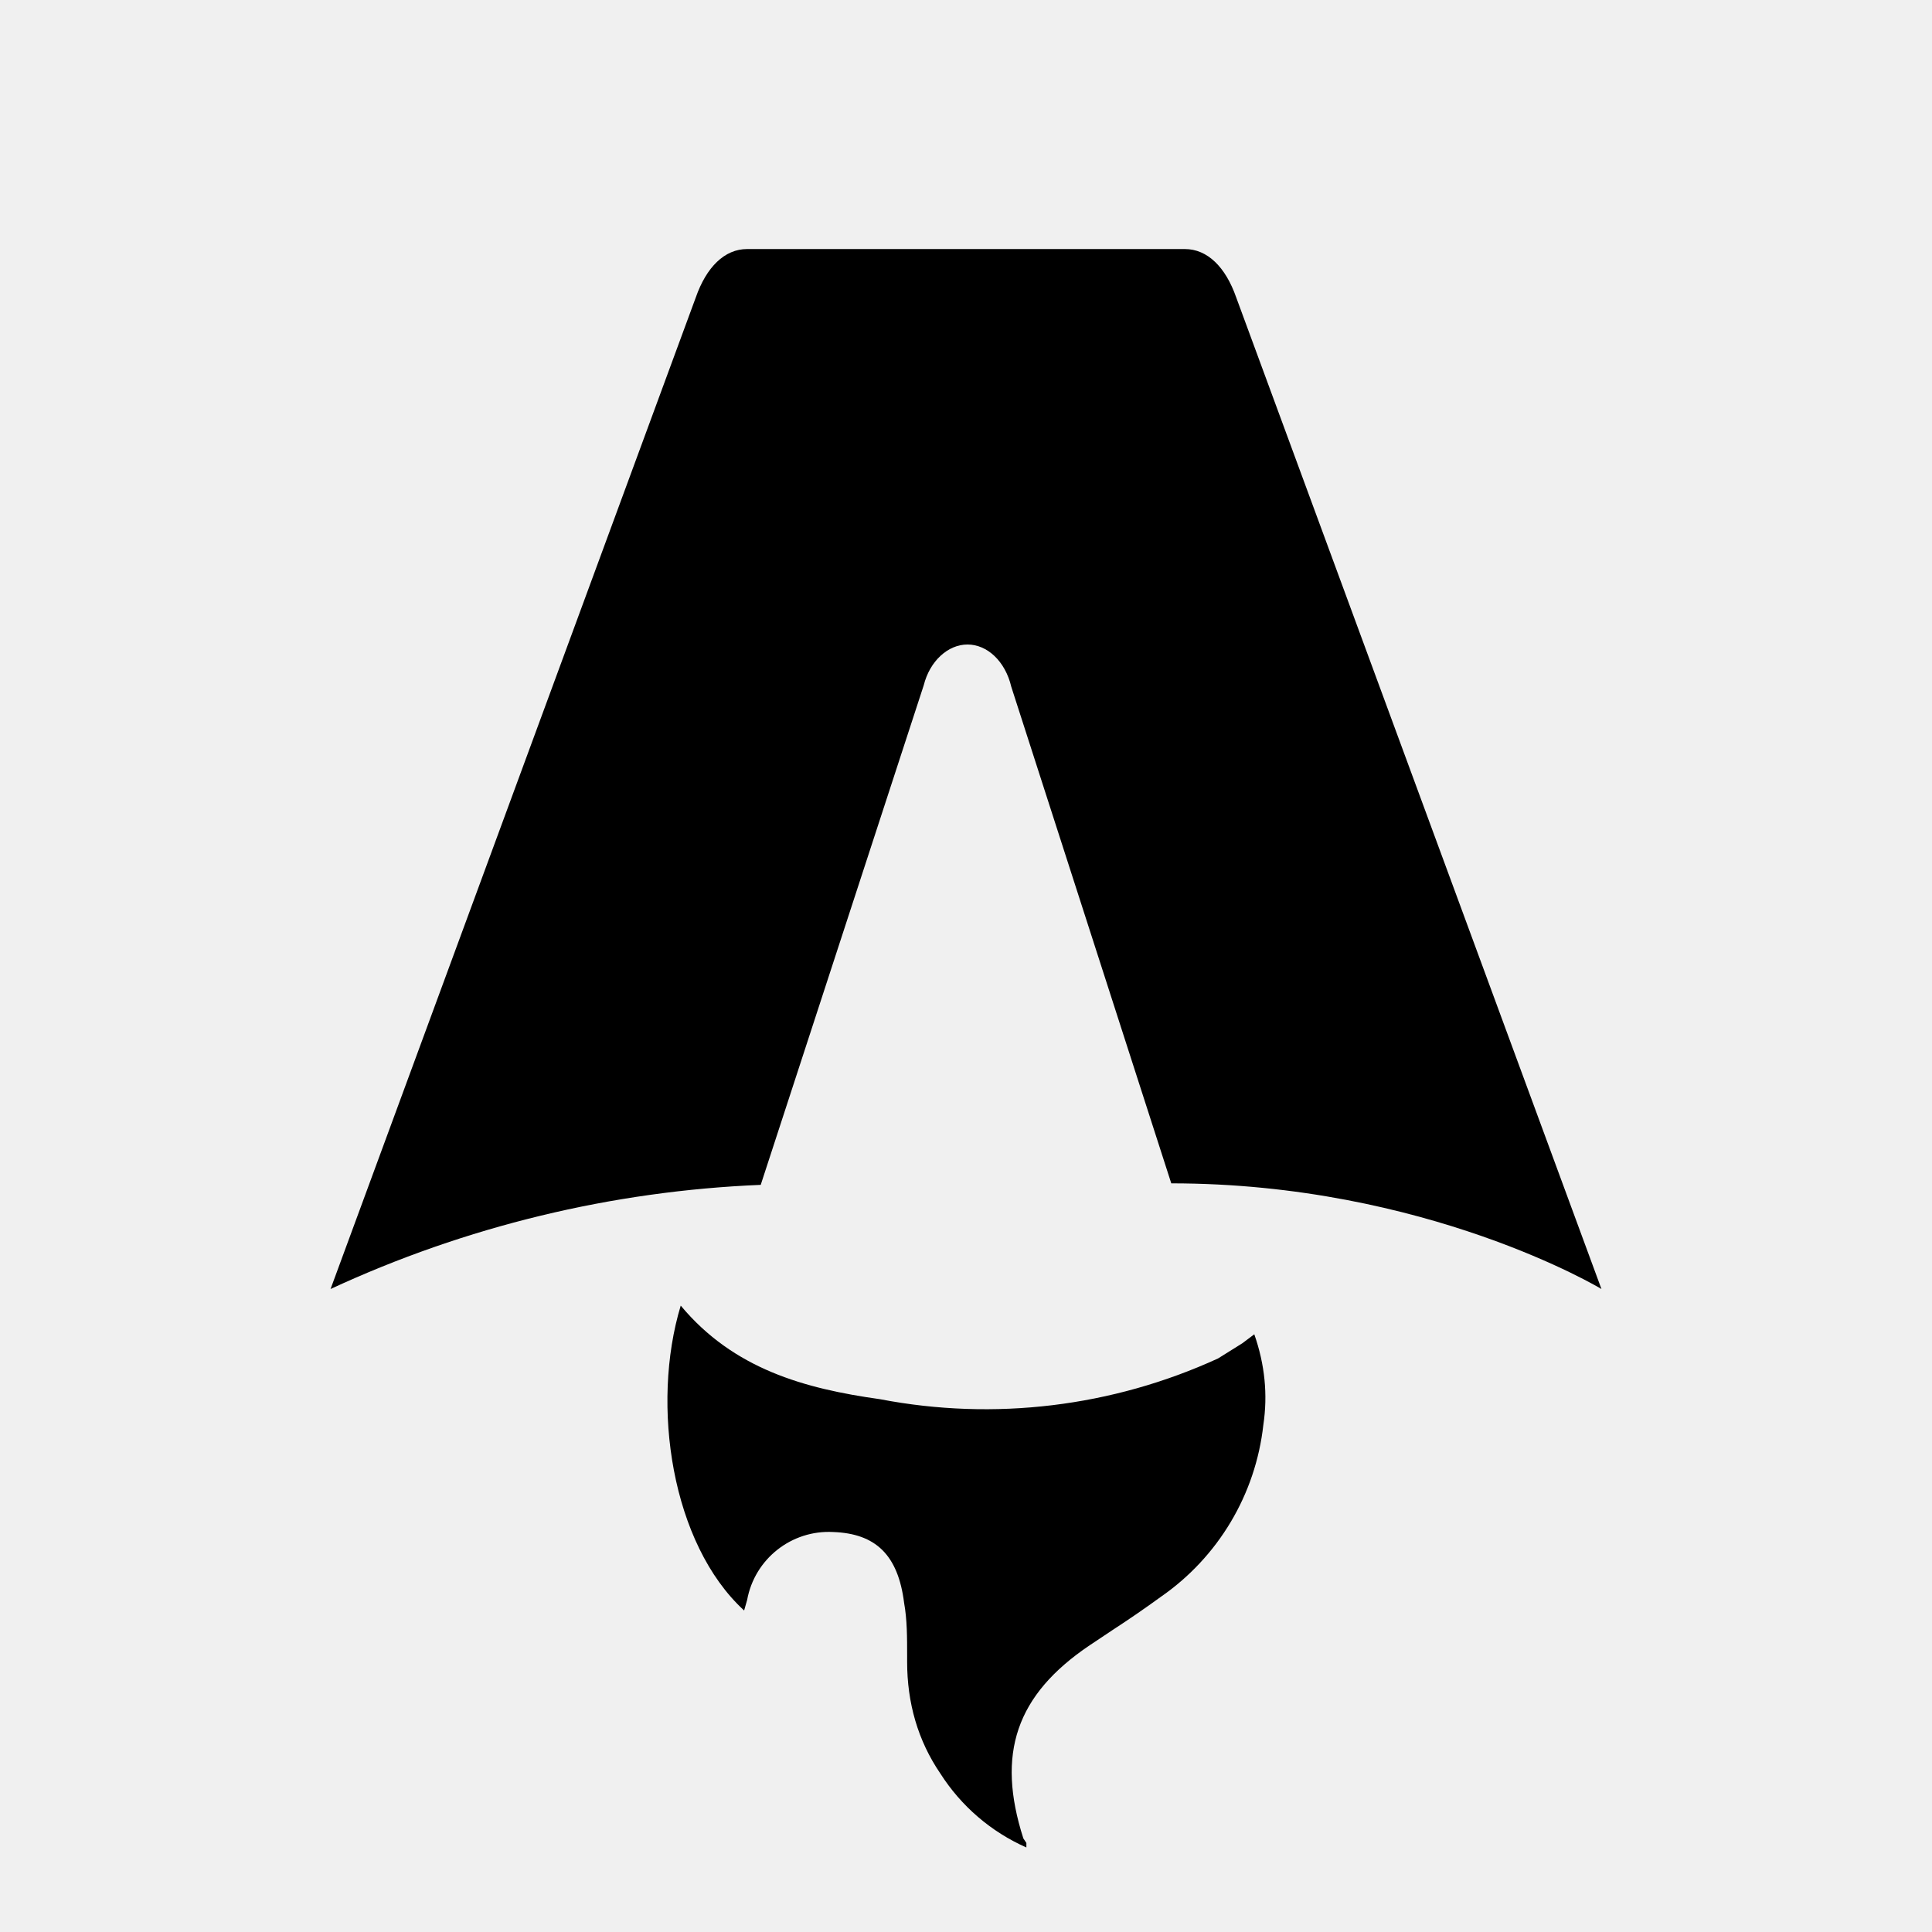
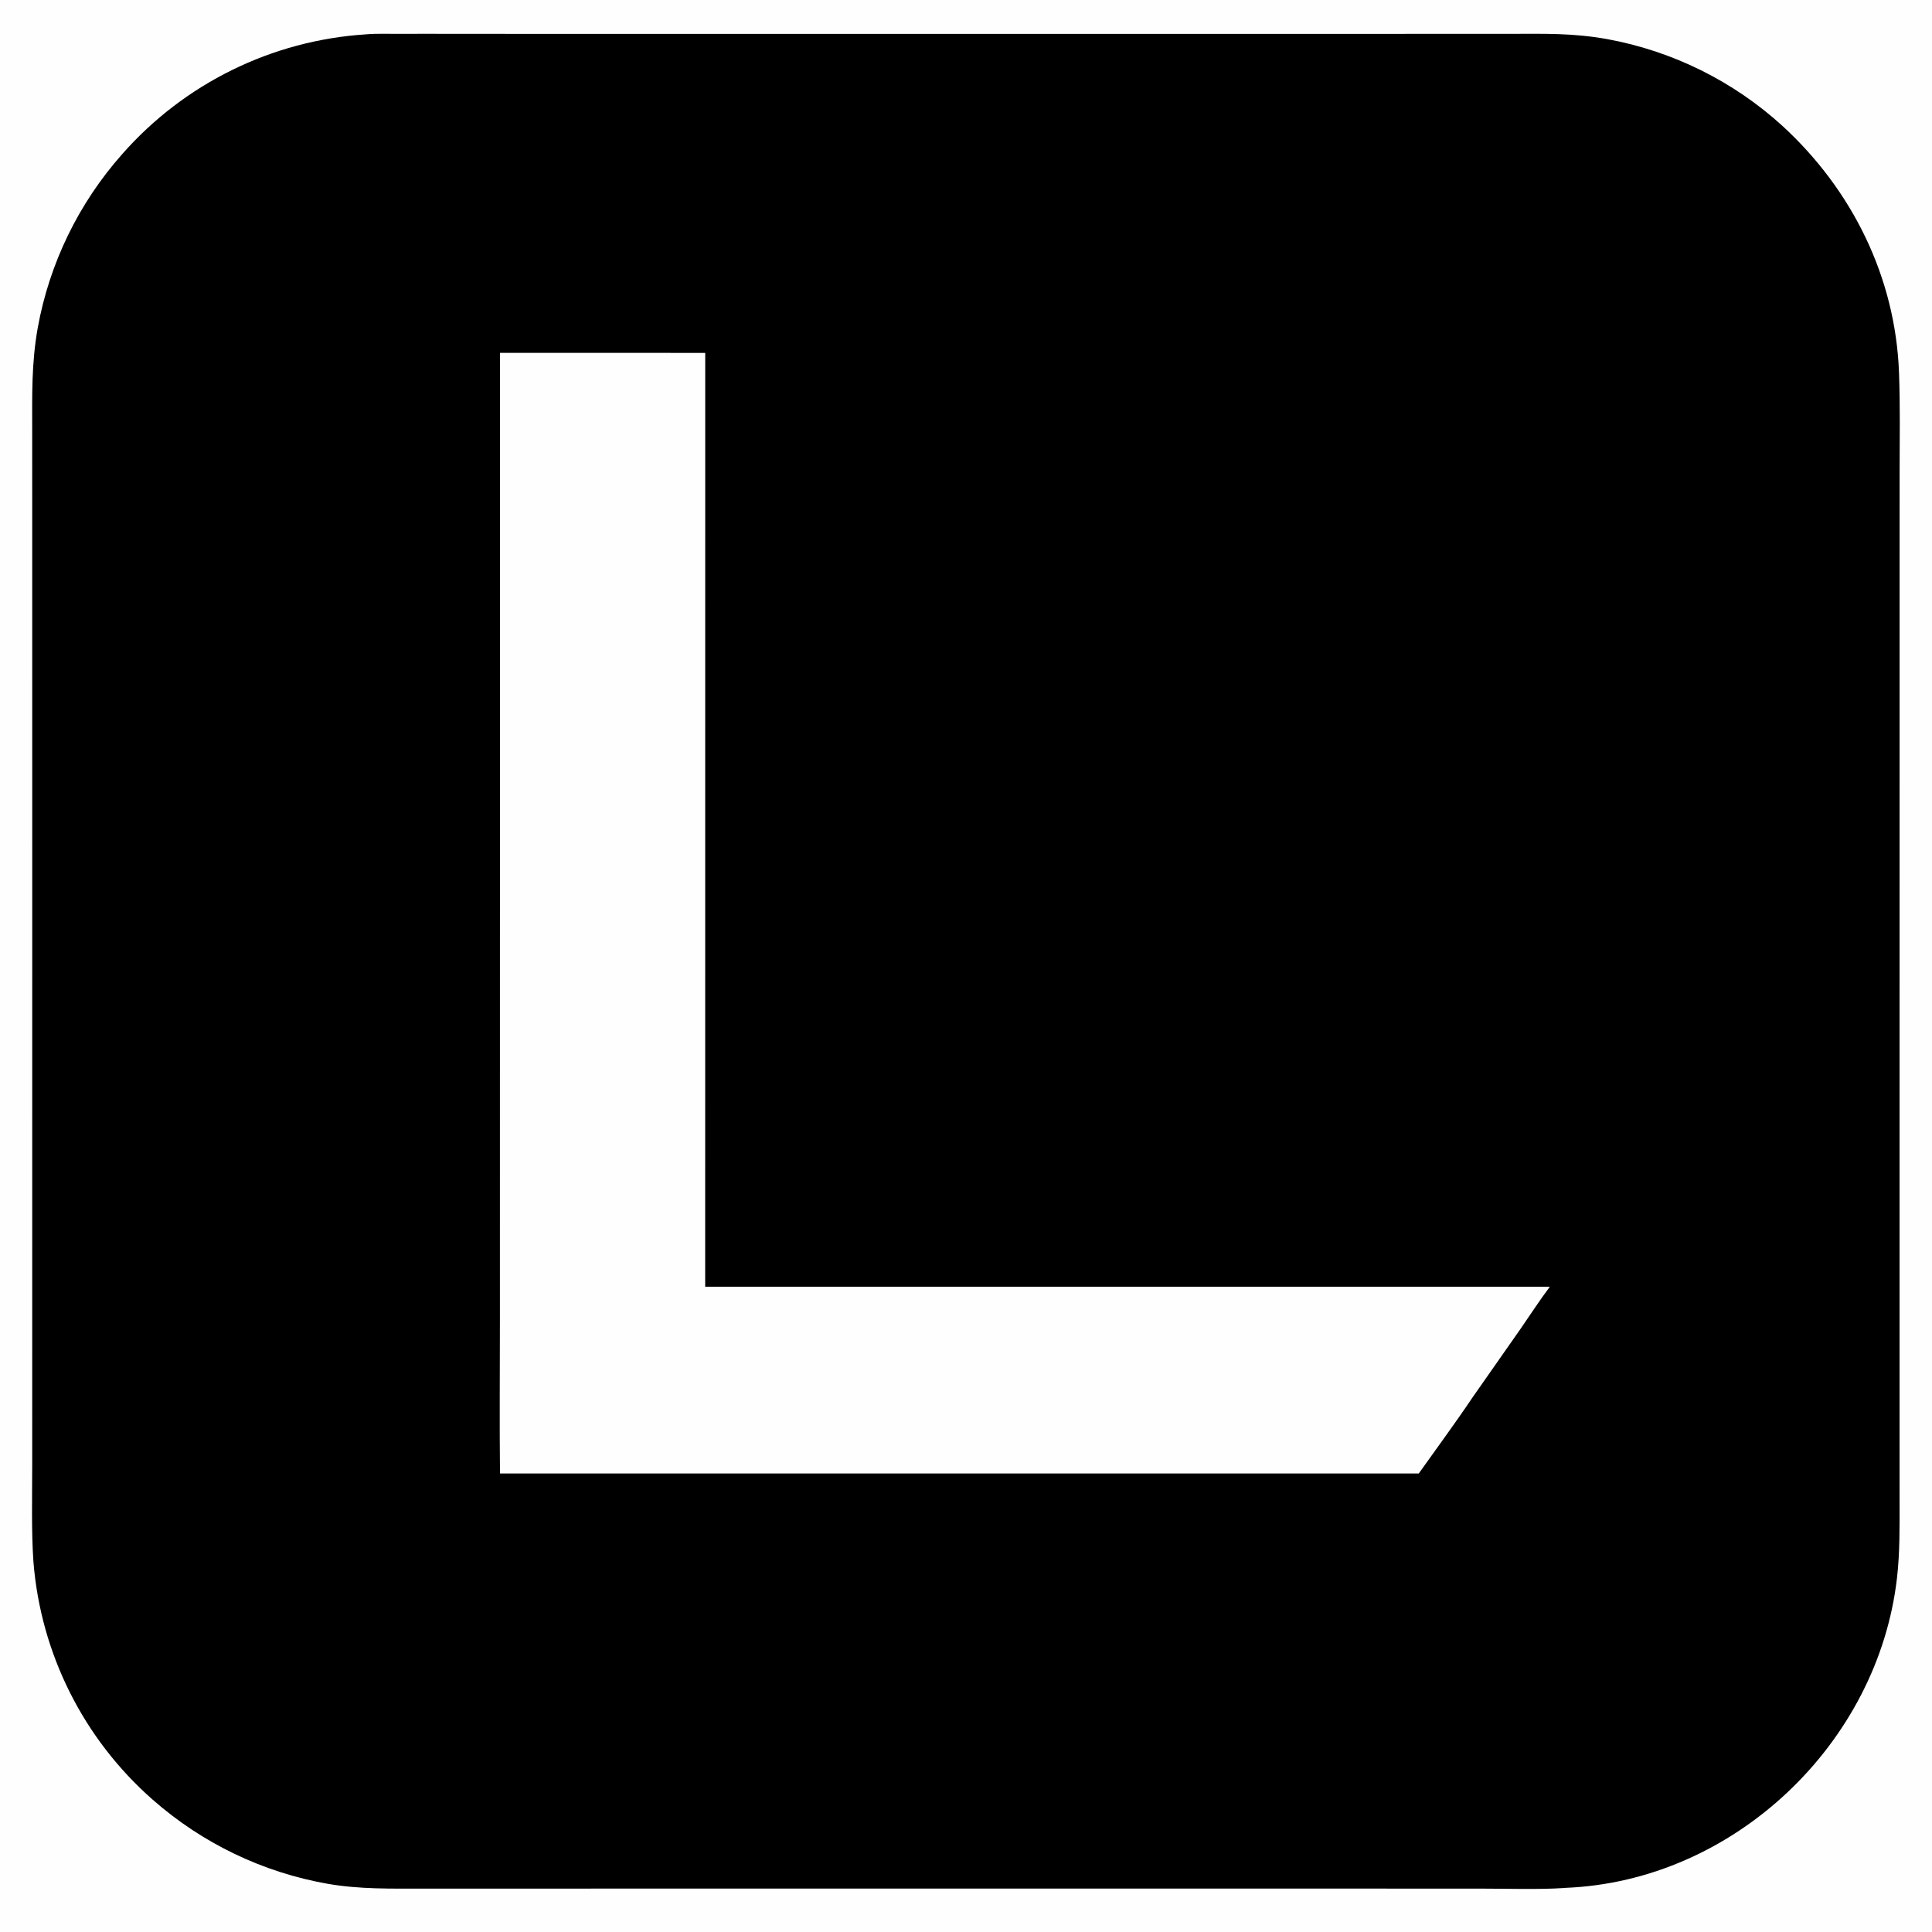
- <svg xmlns="http://www.w3.org/2000/svg" fill="none" viewBox="0 0 128 128">
-   <path d="M50.4 78.5a75.1 75.1 0 0 0-28.5 6.9l24.2-65.7c.7-2 1.9-3.2 3.4-3.2h29c1.5 0 2.7 1.2 3.4 3.2l24.2 65.7s-11.6-7-28.5-7L67 45.5c-.4-1.7-1.6-2.8-2.9-2.8-1.3 0-2.5 1.1-2.9 2.7L50.4 78.5Zm-1.1 28.2Zm-4.2-20.2c-2 6.6-.6 15.8 4.2 20.2a17.5 17.5 0 0 1 .2-.7 5.5 5.5 0 0 1 5.7-4.5c2.8.1 4.3 1.5 4.7 4.7.2 1.1.2 2.3.2 3.5v.4c0 2.7.7 5.2 2.2 7.4a13 13 0 0 0 5.7 4.9v-.3l-.2-.3c-1.8-5.6-.5-9.5 4.4-12.8l1.5-1a73 73 0 0 0 3.2-2.2 16 16 0 0 0 6.8-11.4c.3-2 .1-4-.6-6l-.8.6-1.6 1a37 37 0 0 1-22.4 2.7c-5-.7-9.7-2-13.2-6.2Z" />
-   <style>
-         path { fill: #000; }
-         @media (prefers-color-scheme: dark) {
-             path { fill: #FFF; }
-         }
-     </style>
+ <svg xmlns="http://www.w3.org/2000/svg" version="1.1" style="display: block;" viewBox="0 0 2048 2048" width="1024" height="1024" preserveAspectRatio="none">
+   <path transform="translate(0,0)" fill="rgb(254,254,254)" d="M 0 0 L 2048 0 L 2048 2048 L 0 2048 L 0 0 z" />
+   <path transform="translate(0,0)" fill="rgb(0,0,0)" d="M 387.641 36.428 C 399.817 35.328 414.034 36.032 426.378 35.897 C 443.958 35.704 461.655 35.896 479.246 35.903 L 649.084 35.916 L 1171.02 35.93 L 1505.34 35.906 L 1601.19 35.876 C 1638.49 35.873 1666.74 34.92 1703.55 41.426 C 1772.88 54.088 1837.26 85.95 1889.38 133.389 C 1963.38 201.241 2009.2 293.844 2013.02 394.67 C 2014.35 429.868 2013.7 465.622 2013.67 500.877 L 2013.65 669.231 L 2013.62 1206.17 L 2013.62 1505.86 L 2013.63 1591.42 C 2013.63 1618.59 2014 1645.45 2010.91 1672.51 C 1990.81 1848.56 1837.77 1993.99 1659.78 2001.19 C 1659.06 2001.26 1658.33 2001.32 1657.61 2001.37 C 1632.64 2003.16 1594.36 2002 1568.86 2002 L 1406.39 2001.98 L 900.599 2001.98 L 548.285 2001.99 L 448.447 2002 C 414.434 2002 381.48 2002.77 347.768 1996.98 C 278.793 1984.91 214.486 1954.04 161.919 1907.78 C 88.541 1843.38 43.168 1752.9 35.442 1655.57 C 33.207 1623.68 34.131 1585.62 34.145 1553.24 L 34.159 1395.7 L 34.183 893.737 L 34.156 552.534 L 34.124 455.862 C 34.108 417.977 33.34 385.043 39.999 347.534 C 52.405 279.113 83.373 215.415 129.521 163.398 C 195.327 88.53 288.171 42.859 387.641 36.428 z" />
+   <path transform="translate(0,0)" fill="rgb(254,254,254)" d="M 530.056 374.028 L 747.574 374.083 L 747.525 1364.01 L 1642.87 1364.04 C 1632.67 1377.52 1621.69 1394.42 1611.86 1408.61 L 1560.81 1481.53 C 1543.17 1507.84 1522.4 1535.96 1503.94 1561.95 L 530.023 1561.96 C 529.439 1508.15 529.94 1453.38 529.935 1399.46 L 529.955 1082.56 L 530.056 374.028 z" />
</svg>
